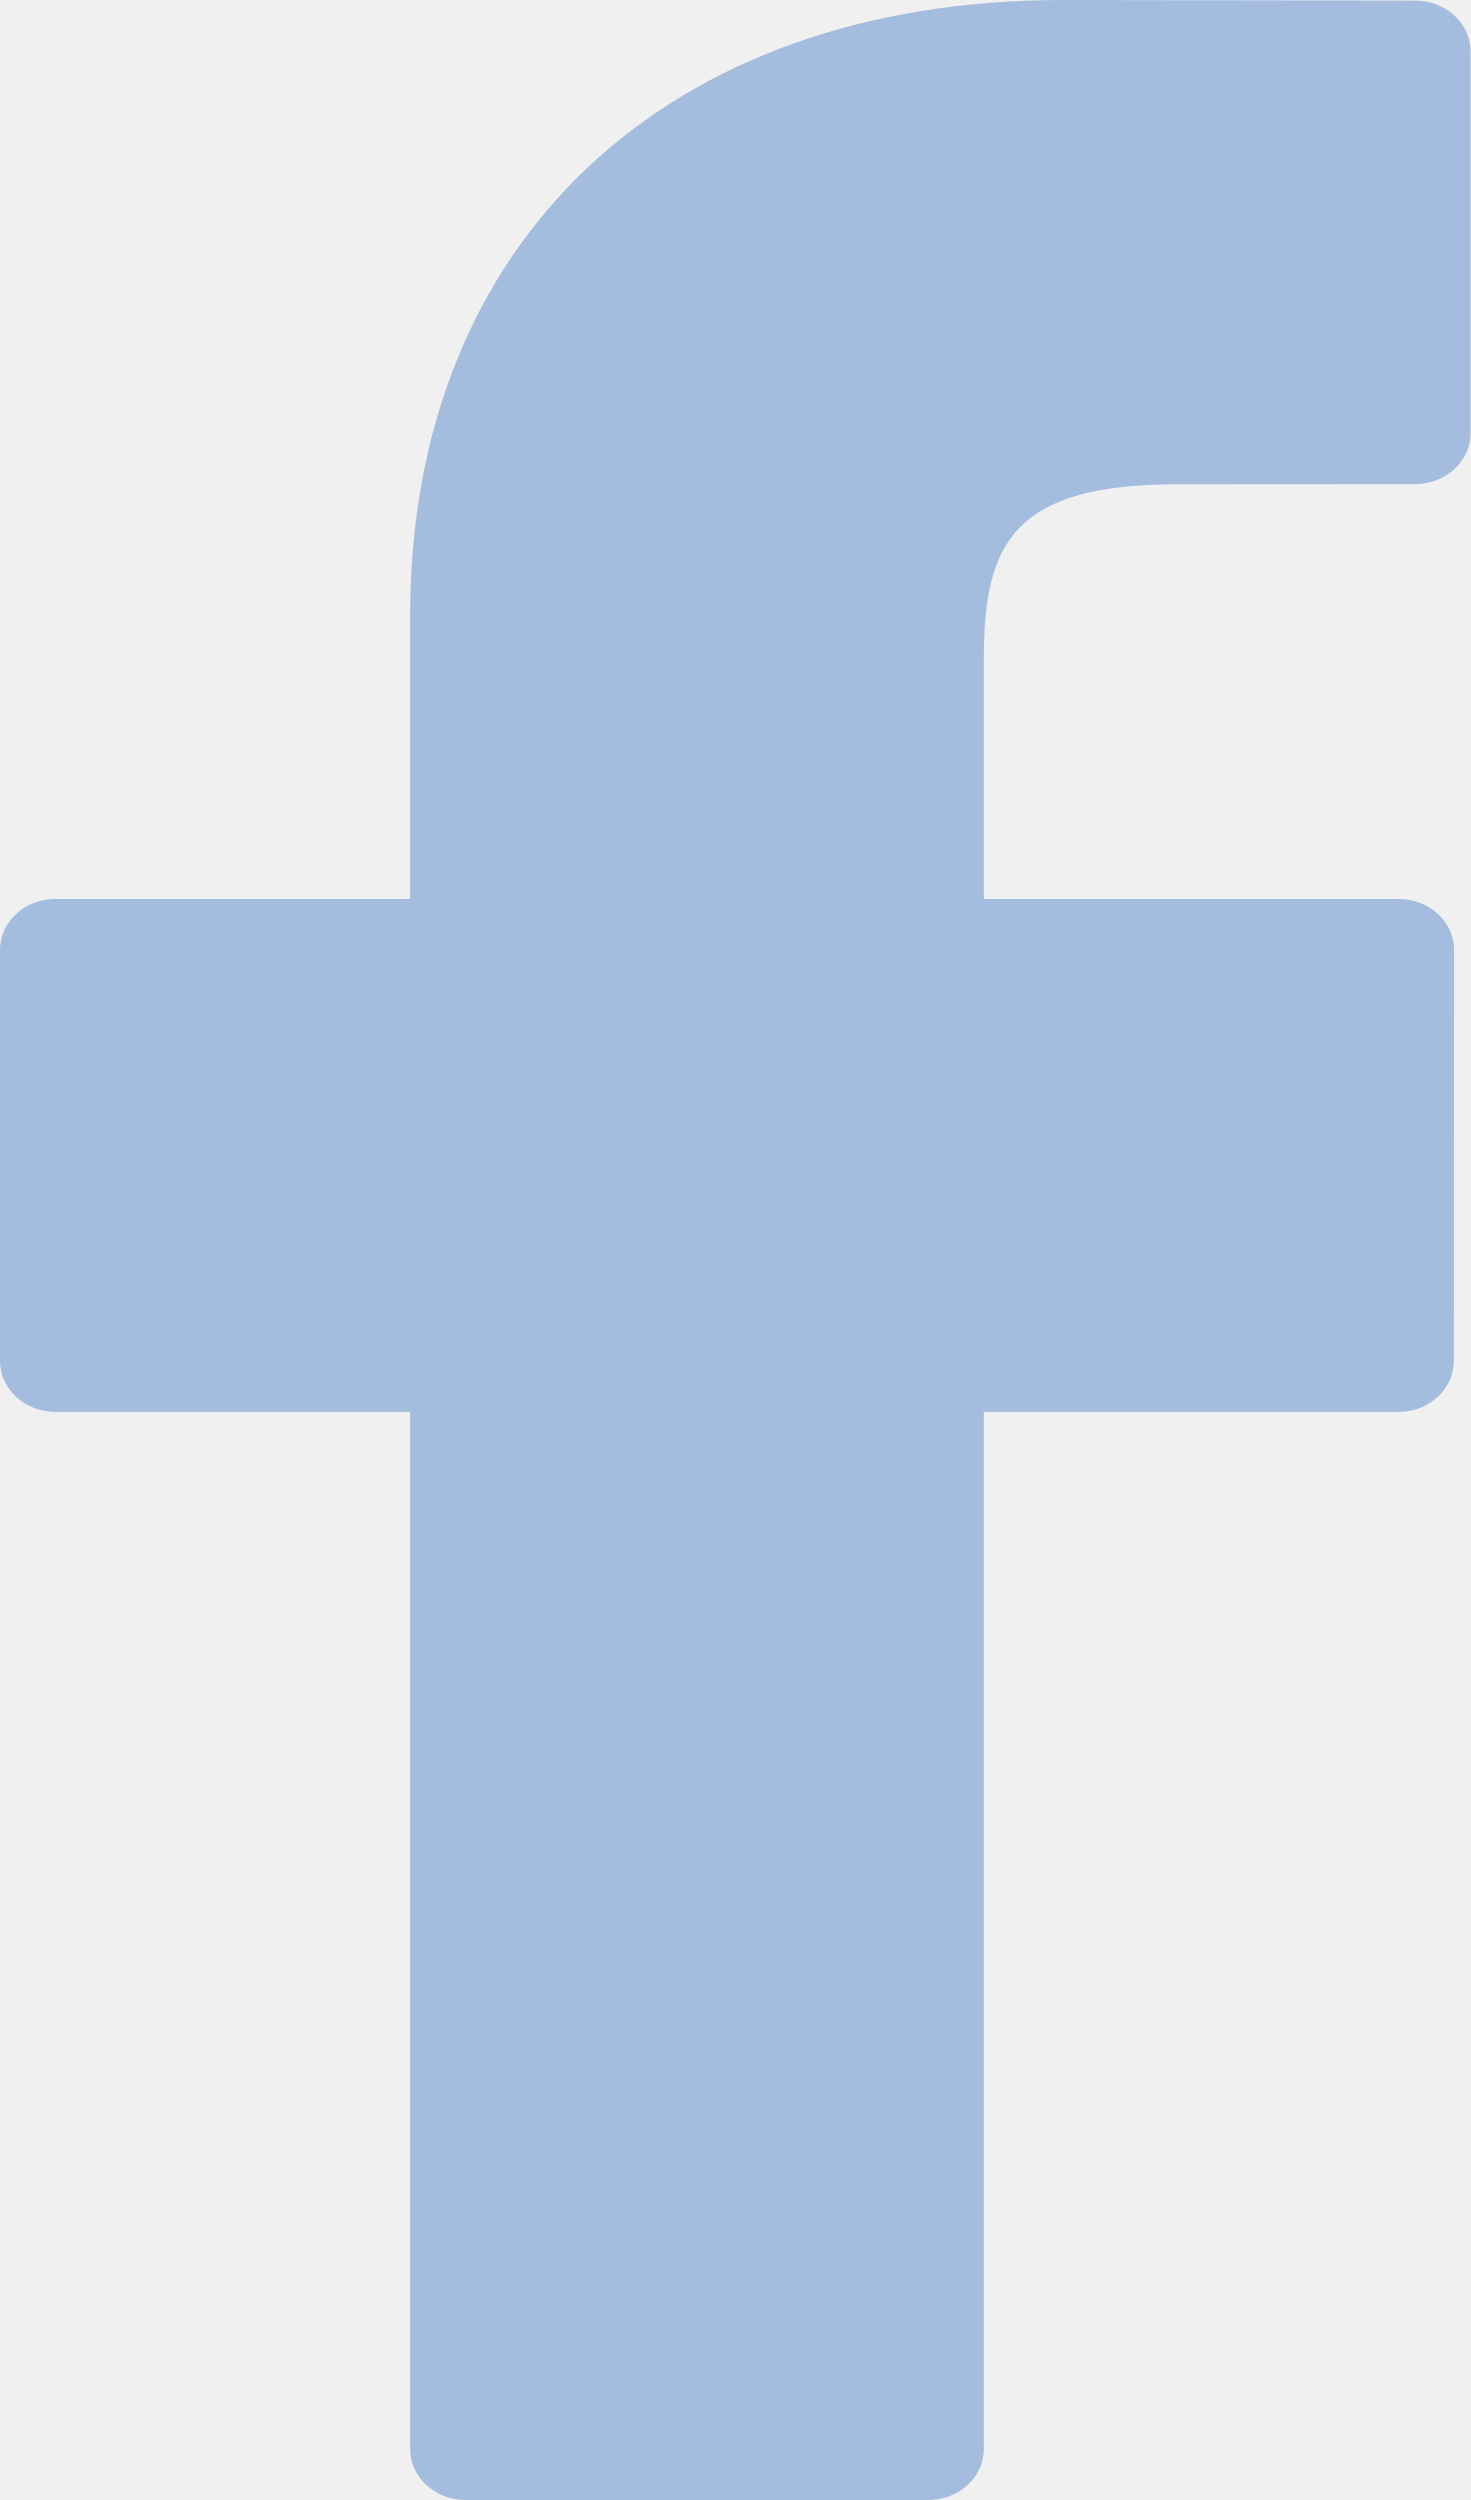
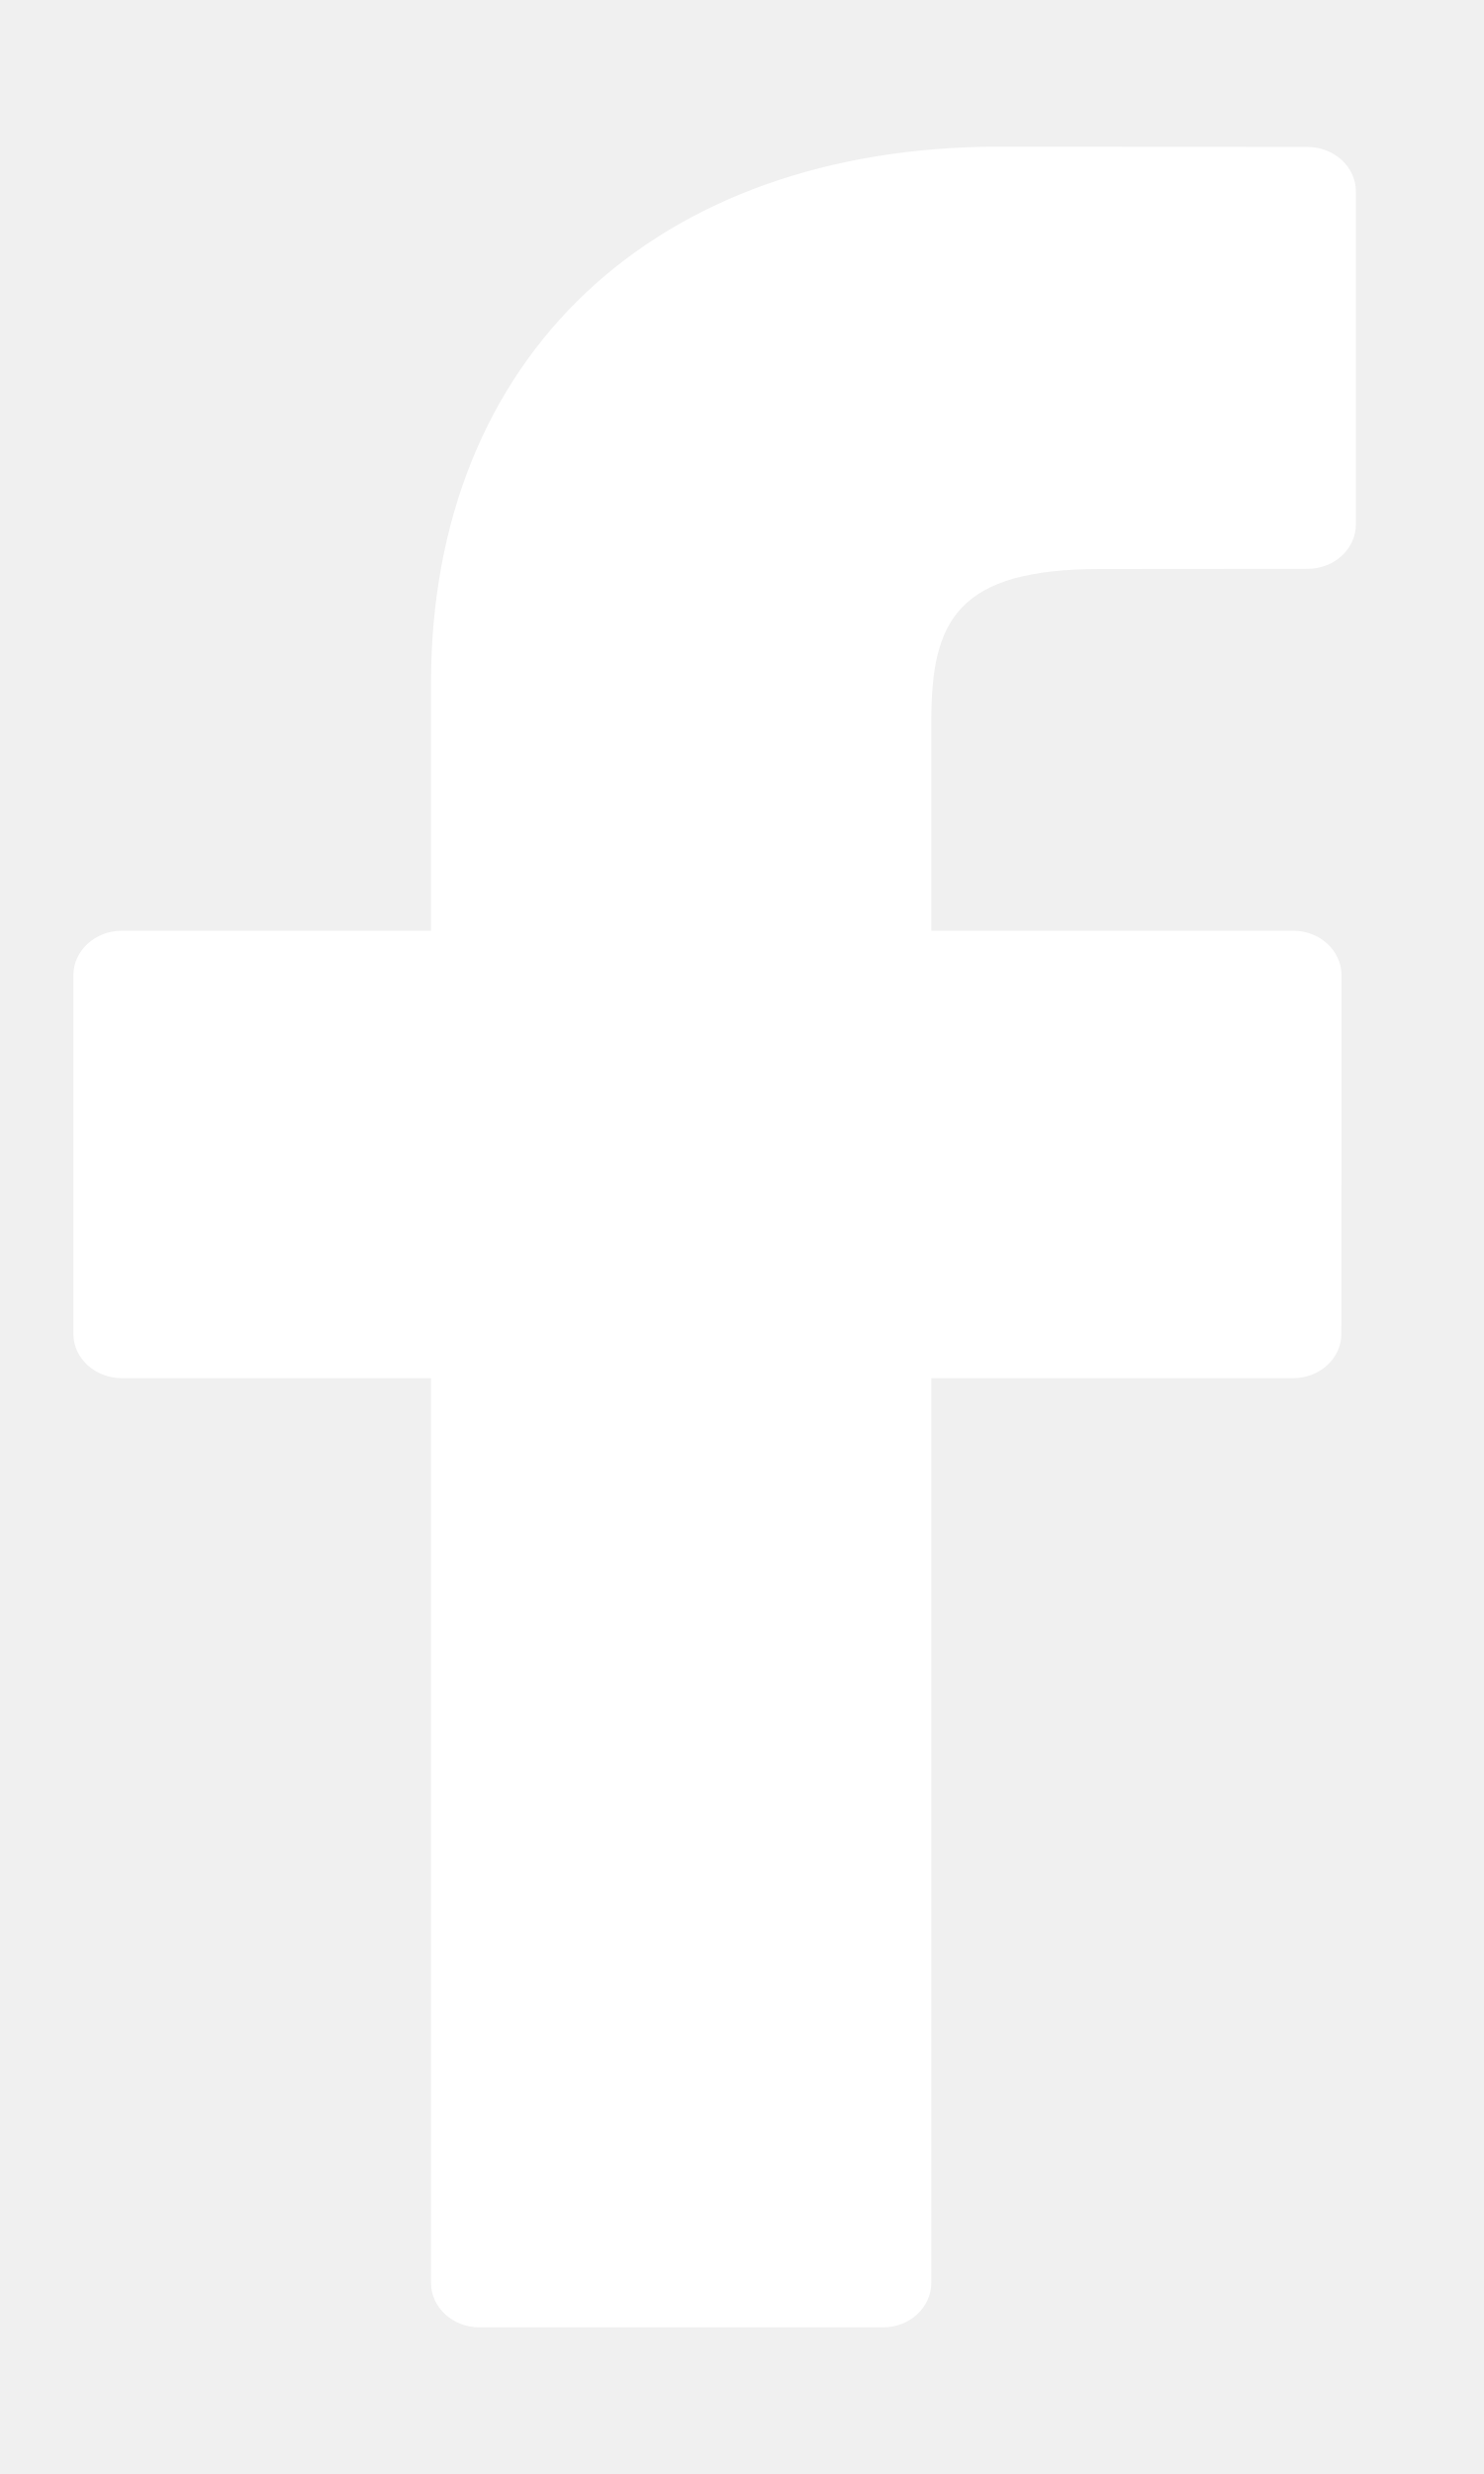
- <svg xmlns="http://www.w3.org/2000/svg" width="10" height="17" viewBox="0 0 10 17" fill="none">
-   <path d="M9.623 0.004L7.225 0C4.53 0 2.789 1.642 2.789 4.184V6.113H0.377C0.169 6.113 0 6.268 0 6.46V9.254C0 9.446 0.169 9.601 0.377 9.601H2.789V16.653C2.789 16.845 2.958 17 3.166 17H6.312C6.521 17 6.69 16.845 6.69 16.653V9.601H9.509C9.718 9.601 9.886 9.446 9.886 9.254L9.888 6.46C9.888 6.368 9.848 6.279 9.777 6.214C9.707 6.149 9.61 6.113 9.51 6.113H6.69V4.477C6.69 3.692 6.893 3.293 8.007 3.293L9.623 3.292C9.831 3.292 10 3.137 10 2.945V0.35C10 0.159 9.831 0.004 9.623 0.004Z" fill="#A4BDDE" />
+ <svg xmlns="http://www.w3.org/2000/svg" width="9" height="15" viewBox="0 0 9 15" fill="none">
+   <path d="M7.93 0.891L6.065 0.889C3.969 0.889 2.614 2.166 2.614 4.143V5.643H0.739C0.577 5.643 0.445 5.764 0.445 5.913V8.087C0.445 8.236 0.577 8.356 0.739 8.356H2.614V13.841C2.614 13.99 2.746 14.111 2.908 14.111H5.355C5.517 14.111 5.648 13.99 5.648 13.841V8.356H7.841C8.004 8.356 8.135 8.236 8.135 8.087L8.136 5.913C8.136 5.841 8.105 5.773 8.05 5.722C7.995 5.671 7.92 5.643 7.842 5.643H5.648V4.371C5.648 3.76 5.807 3.45 6.673 3.45L7.93 3.449C8.092 3.449 8.223 3.328 8.223 3.18V1.161C8.223 1.012 8.092 0.892 7.93 0.891Z" fill="white" />
</svg>
